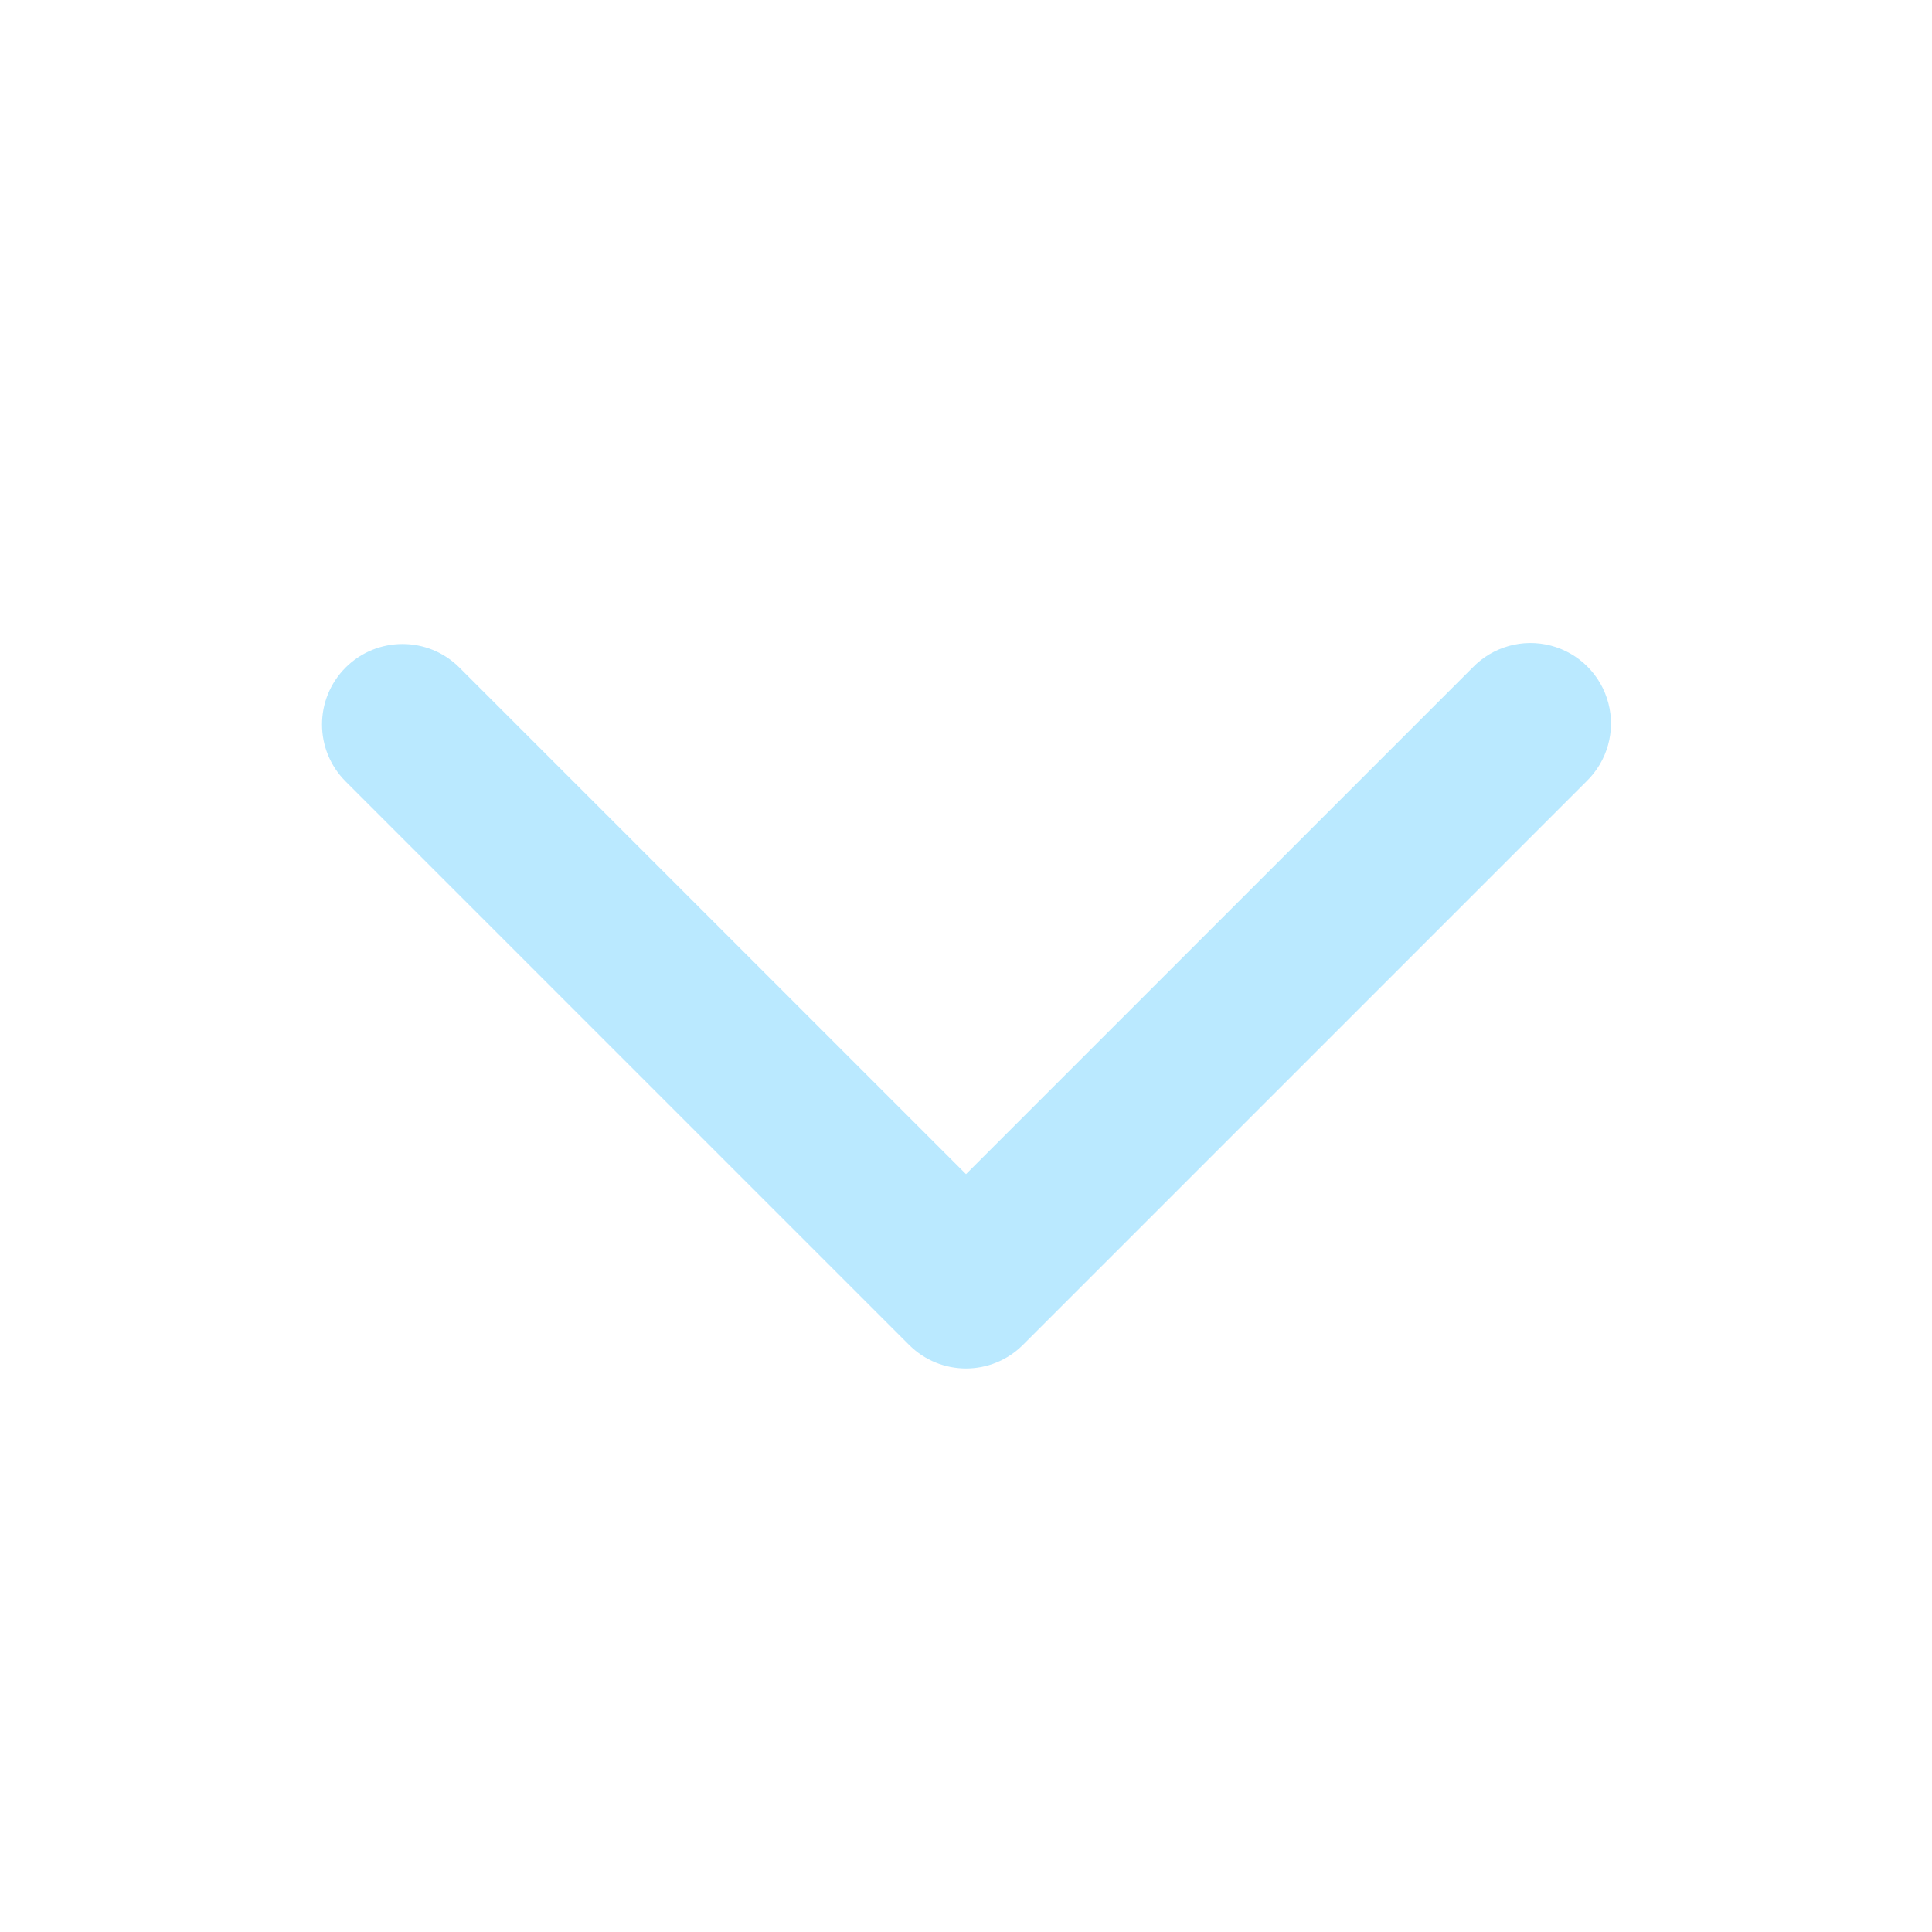
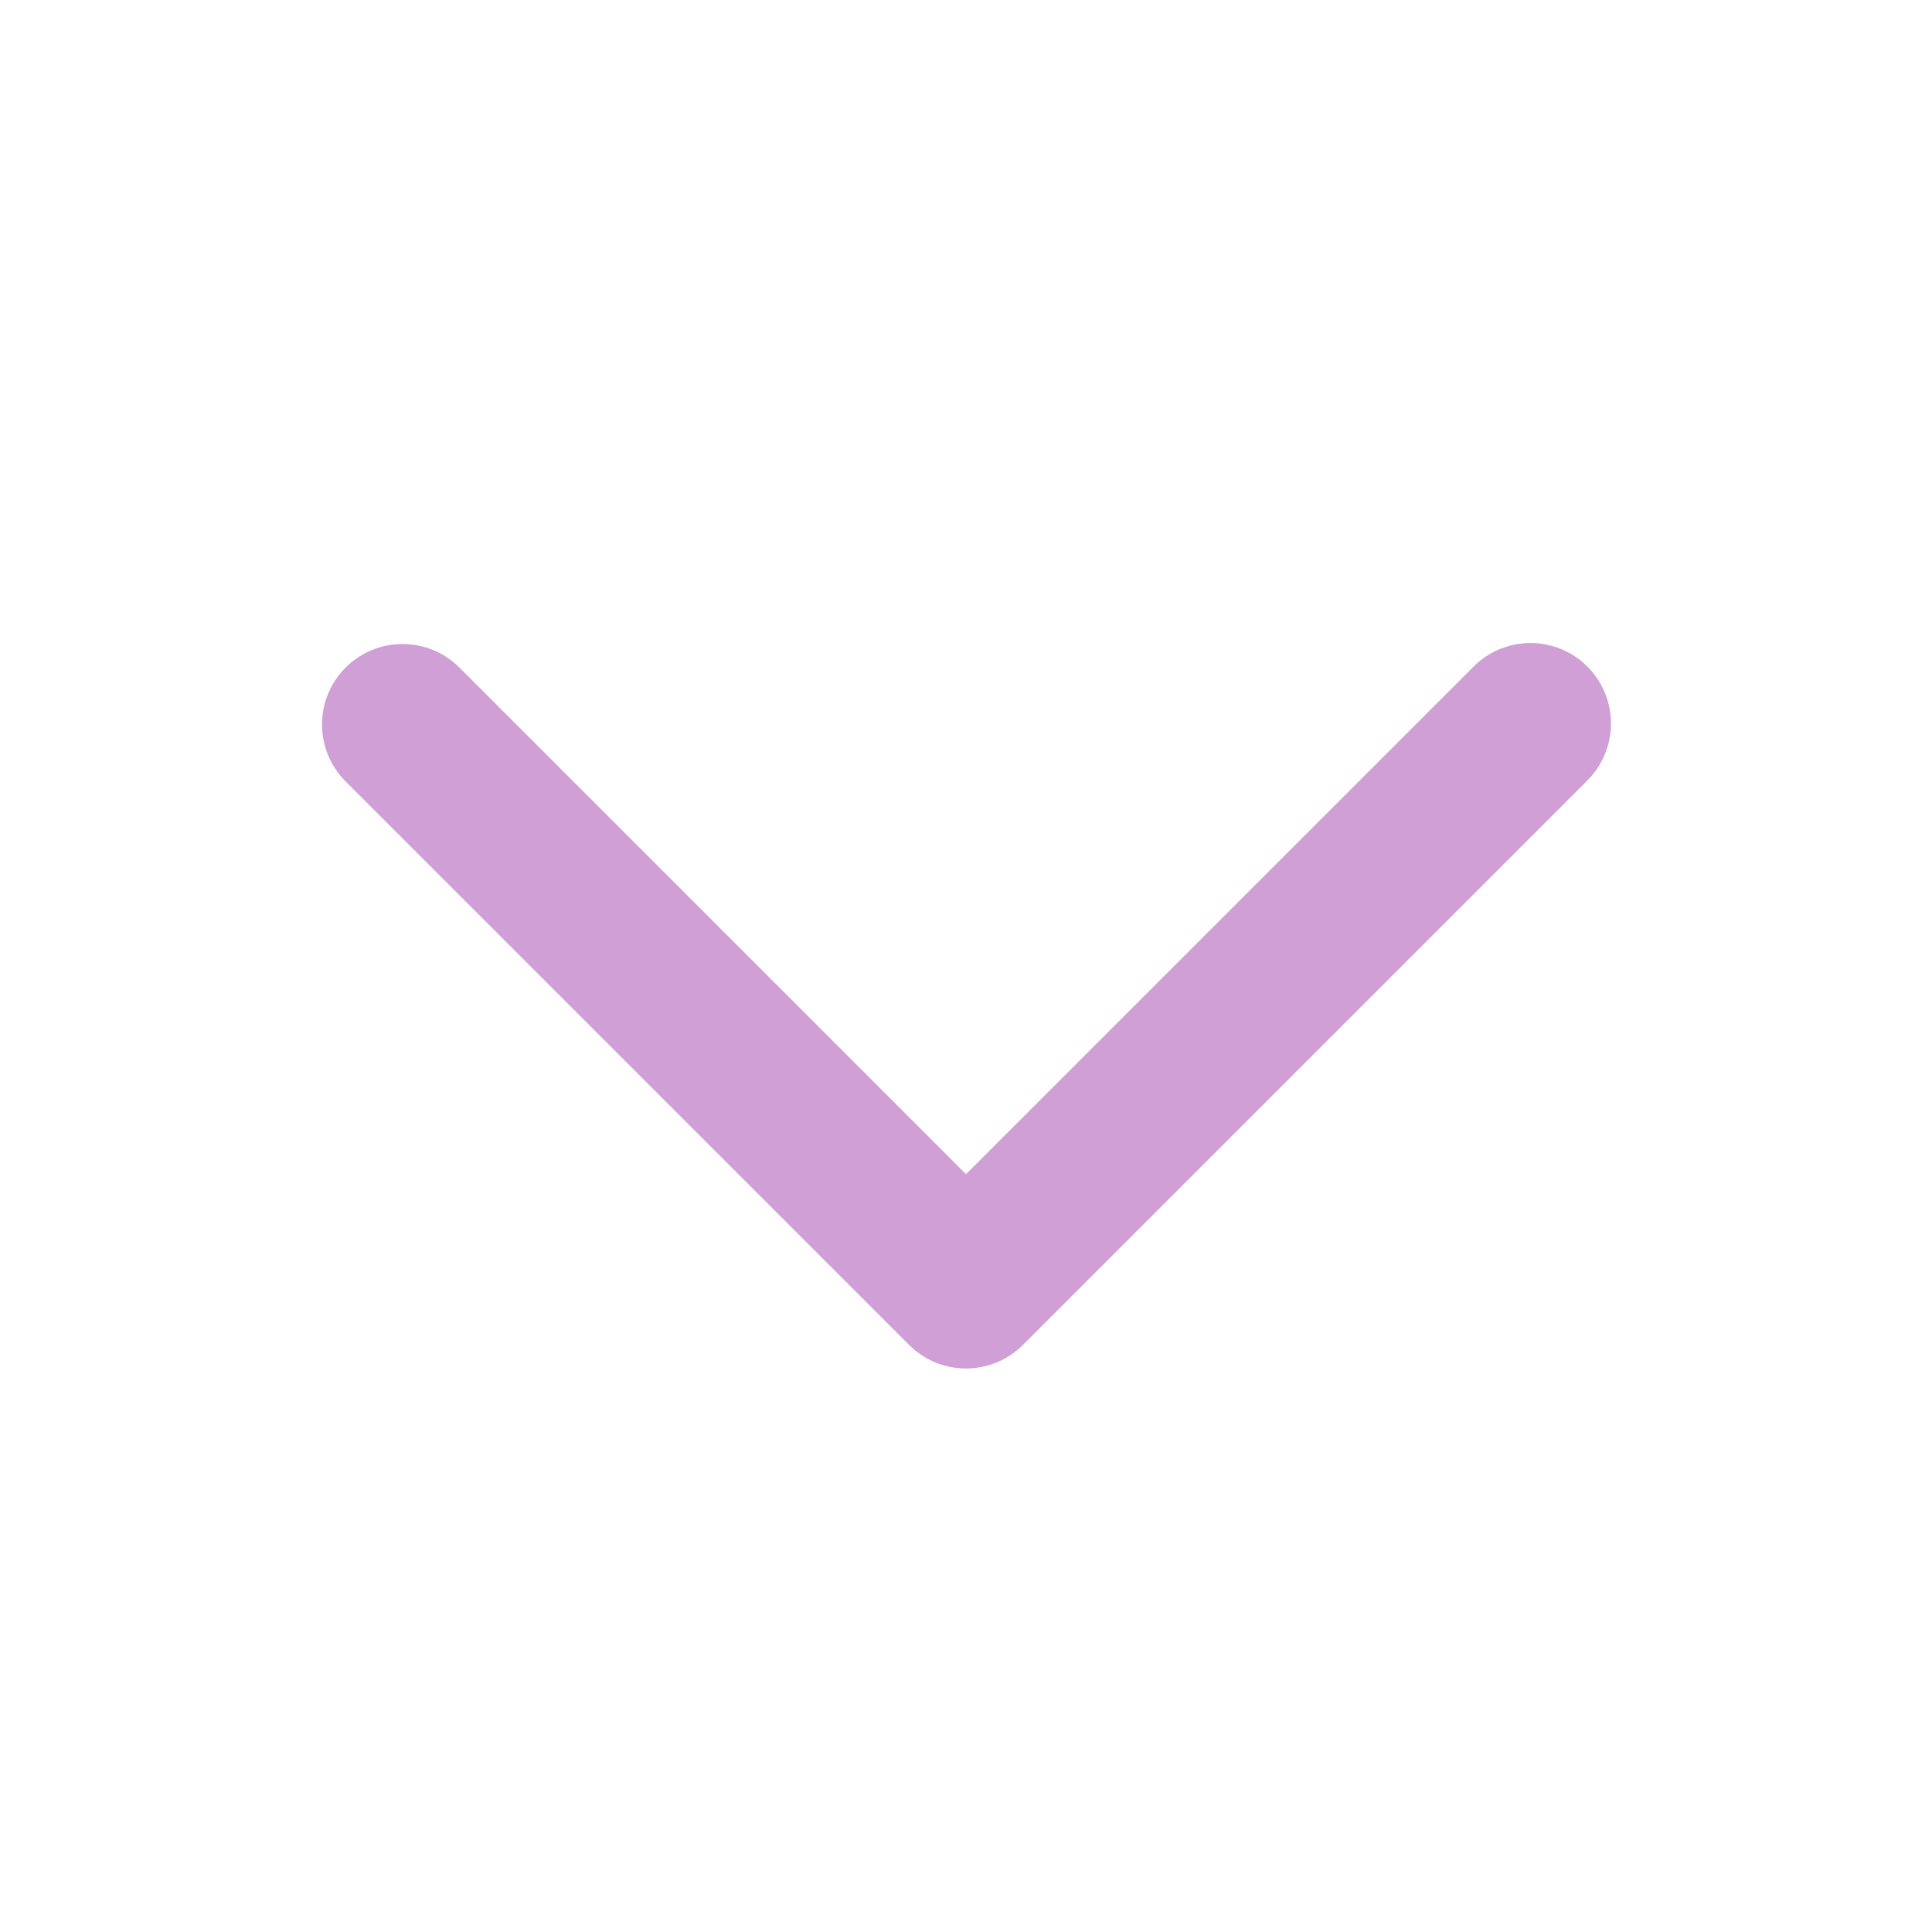
<svg xmlns="http://www.w3.org/2000/svg" width="24" height="24" fill="none" viewBox="0 0 24 24">
-   <path d="M4.293 8.293a1 1 0 0 1 1.414 0L12 14.586l6.293-6.293a1 1 0 1 1 1.414 1.414l-7 7a1 1 0 0 1-1.414 0l-7-7a1 1 0 0 1 0-1.414Z" fill="#bae9ff" />
+   <path d="M4.293 8.293a1 1 0 0 1 1.414 0L12 14.586l6.293-6.293a1 1 0 1 1 1.414 1.414l-7 7a1 1 0 0 1-1.414 0l-7-7a1 1 0 0 1 0-1.414Z" fill="#cf9fd6" />
</svg>
